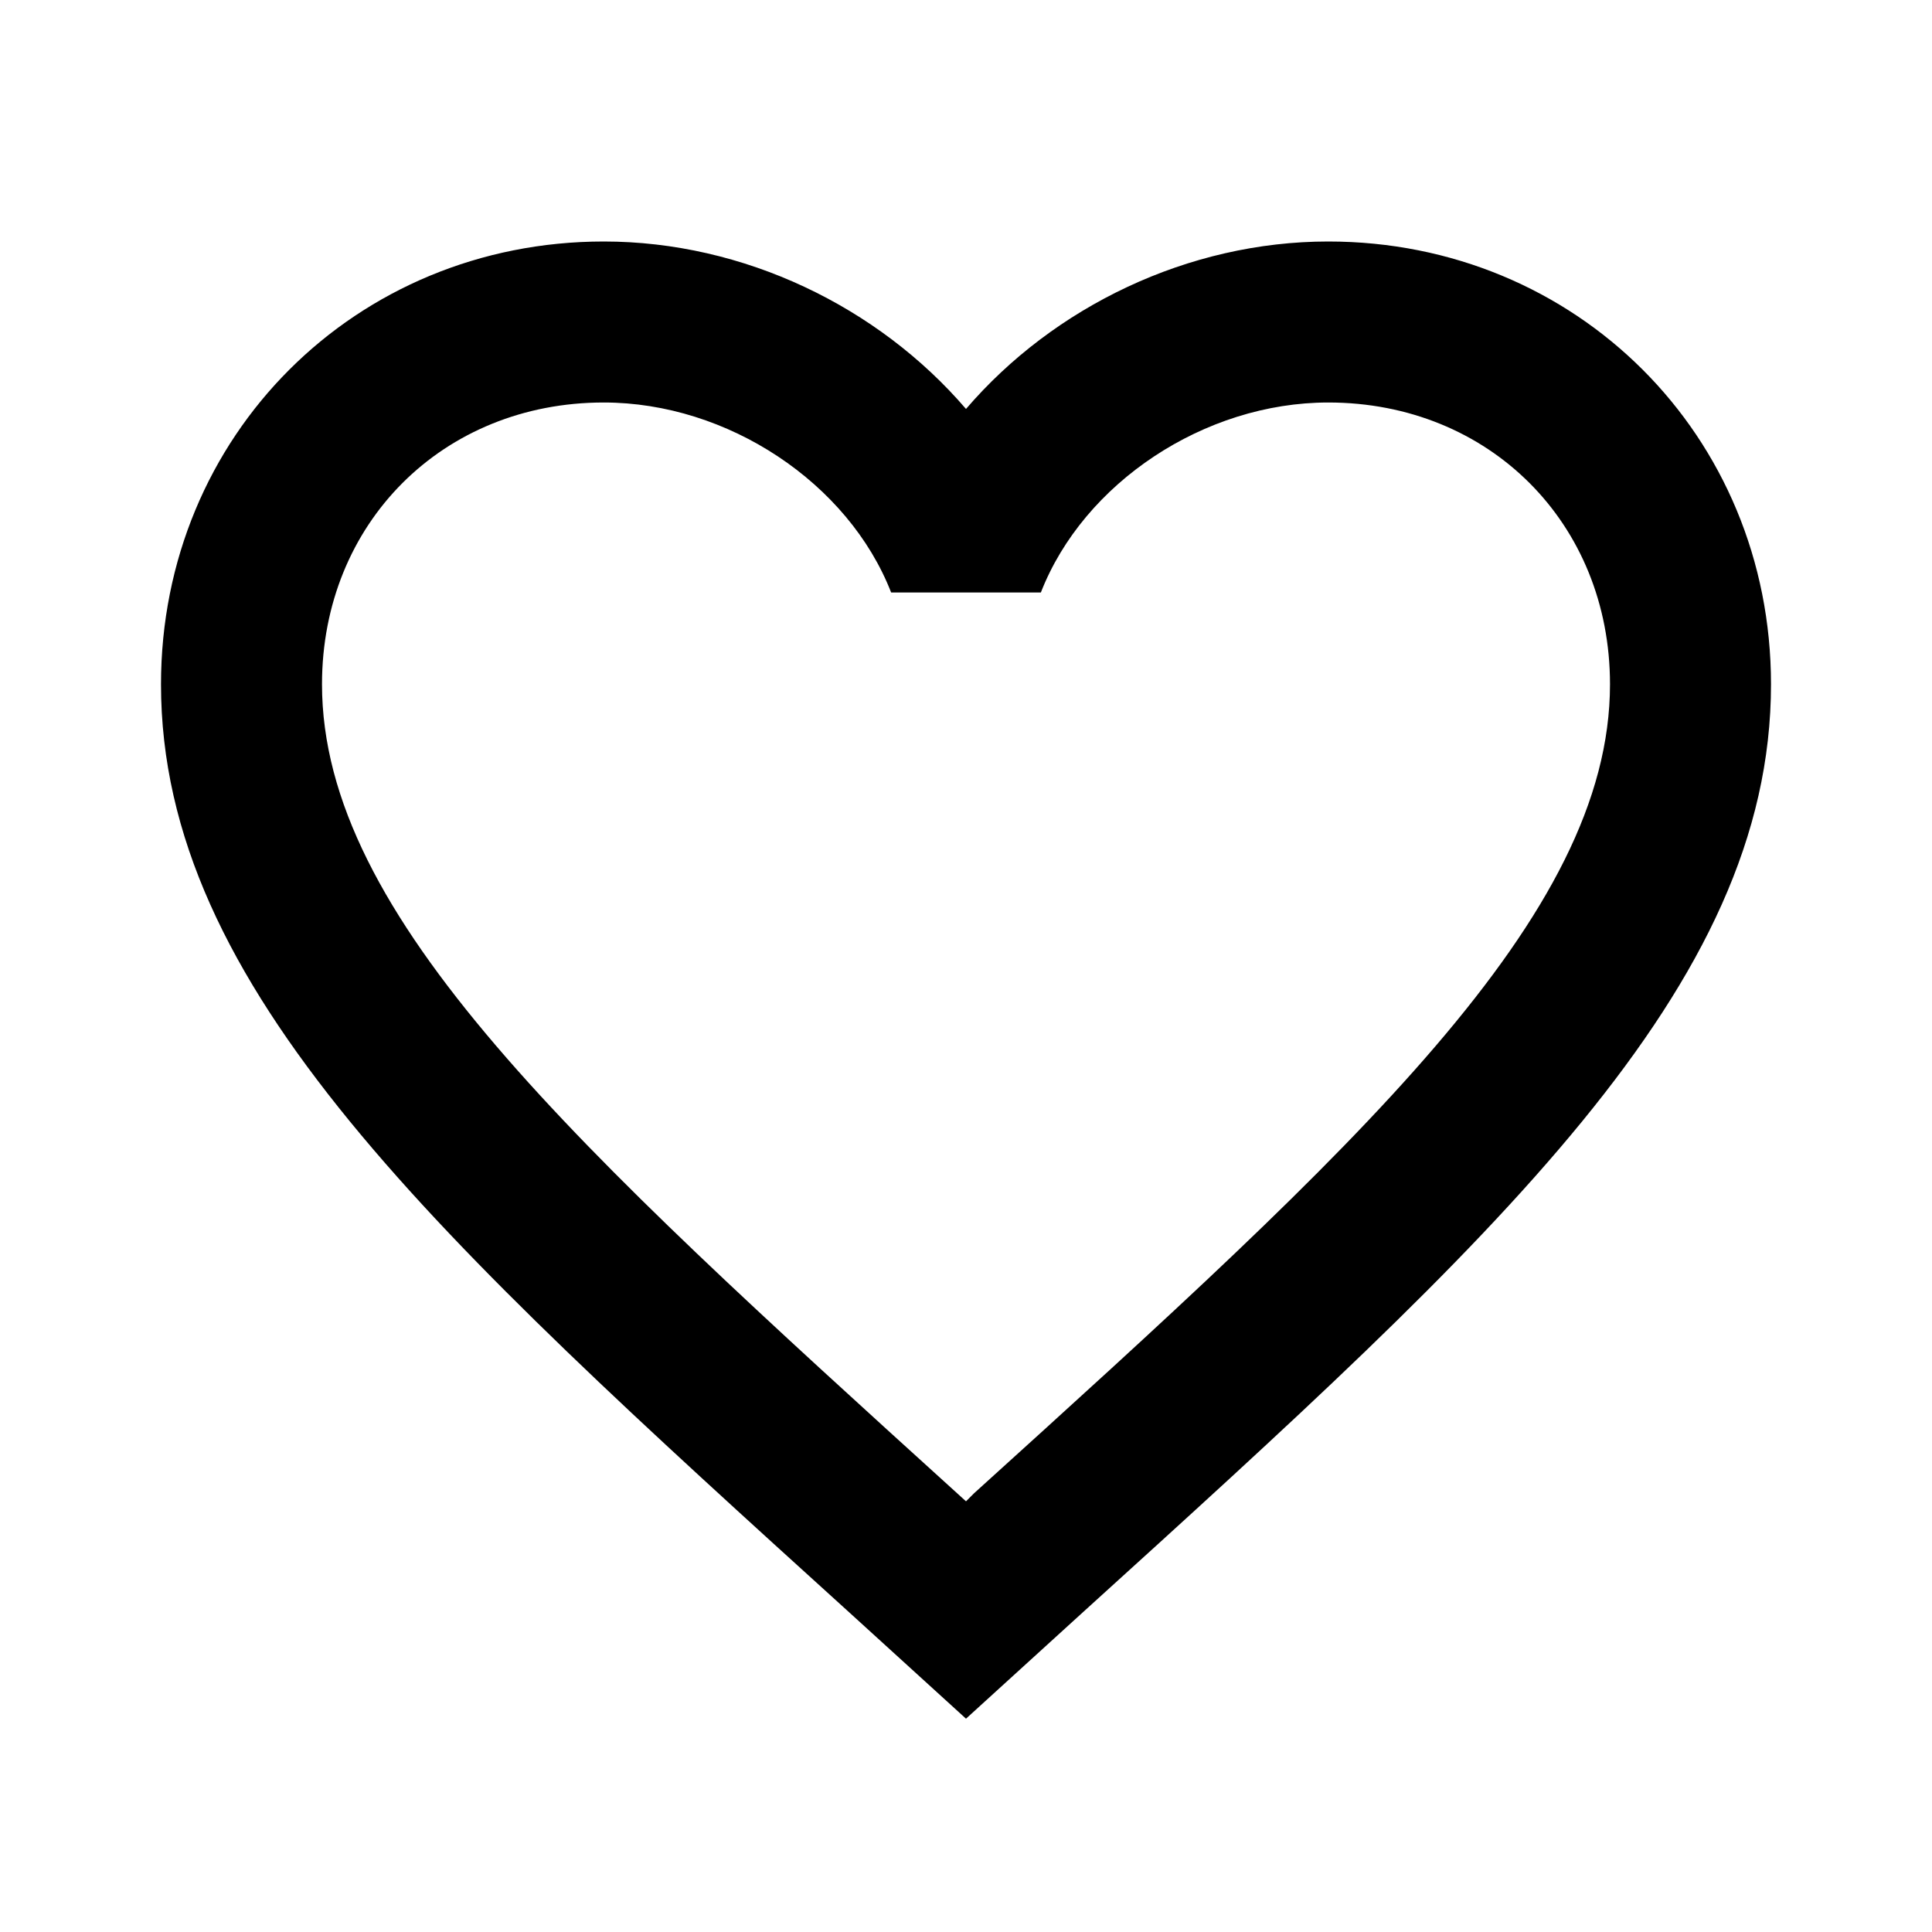
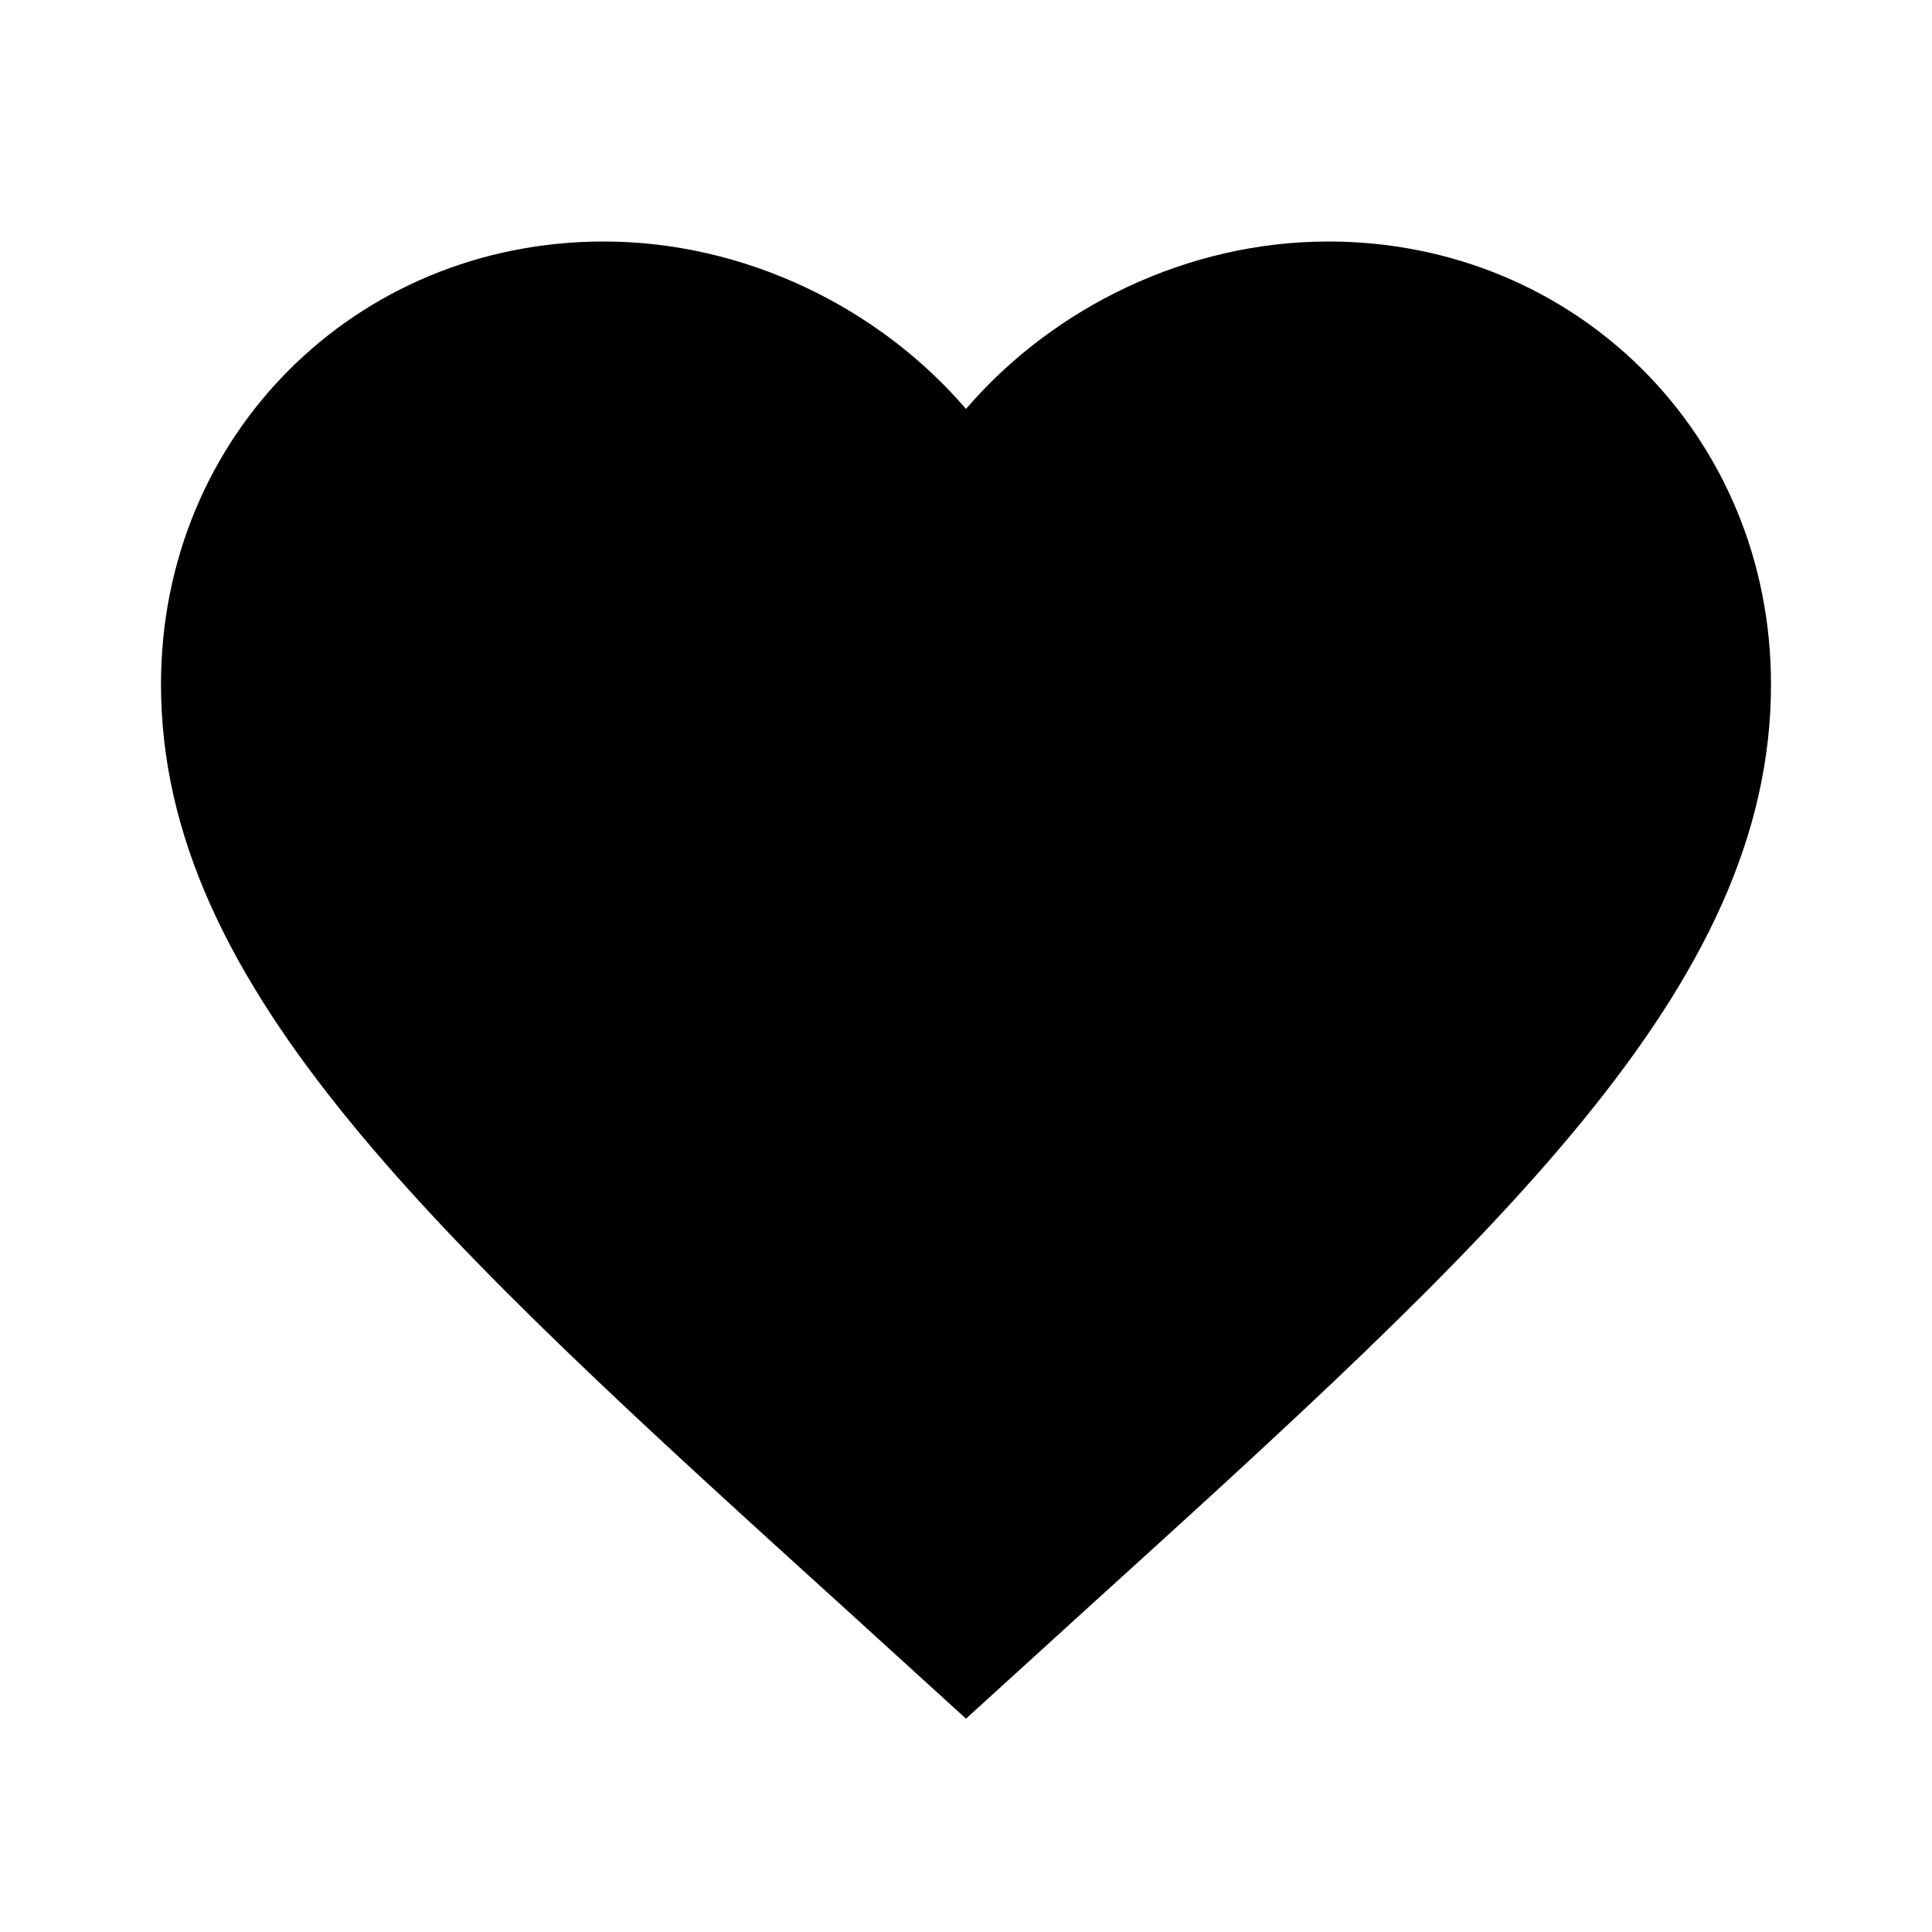
<svg xmlns="http://www.w3.org/2000/svg" width="1em" height="1em" viewBox="0 0 24 24">
-   <path fill="currentColor" d="m12.1 18.55l-.1.1l-.11-.1C7.14 14.24 4 11.39 4 8.5C4 6.5 5.5 5 7.5 5c1.54 0 3.04 1 3.57 2.36h1.86C13.46 6 14.96 5 16.5 5c2 0 3.5 1.5 3.5 3.5c0 2.89-3.14 5.74-7.9 10.05M16.5 3c-1.74 0-3.41.81-4.5 2.08C10.91 3.81 9.24 3 7.5 3C4.42 3 2 5.41 2 8.5c0 3.77 3.4 6.86 8.55 11.53L12 21.35l1.45-1.32C18.6 15.36 22 12.27 22 8.5C22 5.41 19.58 3 16.5 3Z" />
+   <path fill="currentColor" d="m12 21.35l-1.45-1.32C5.4 15.36 2 12.27 2 8.5C2 5.41 4.42 3 7.5 3c1.74 0 3.41.81 4.5 2.08C13.09 3.81 14.76 3 16.5 3C19.58 3 22 5.41 22 8.5c0 3.77-3.4 6.86-8.55 11.53L12 21.35Z" />
</svg>
